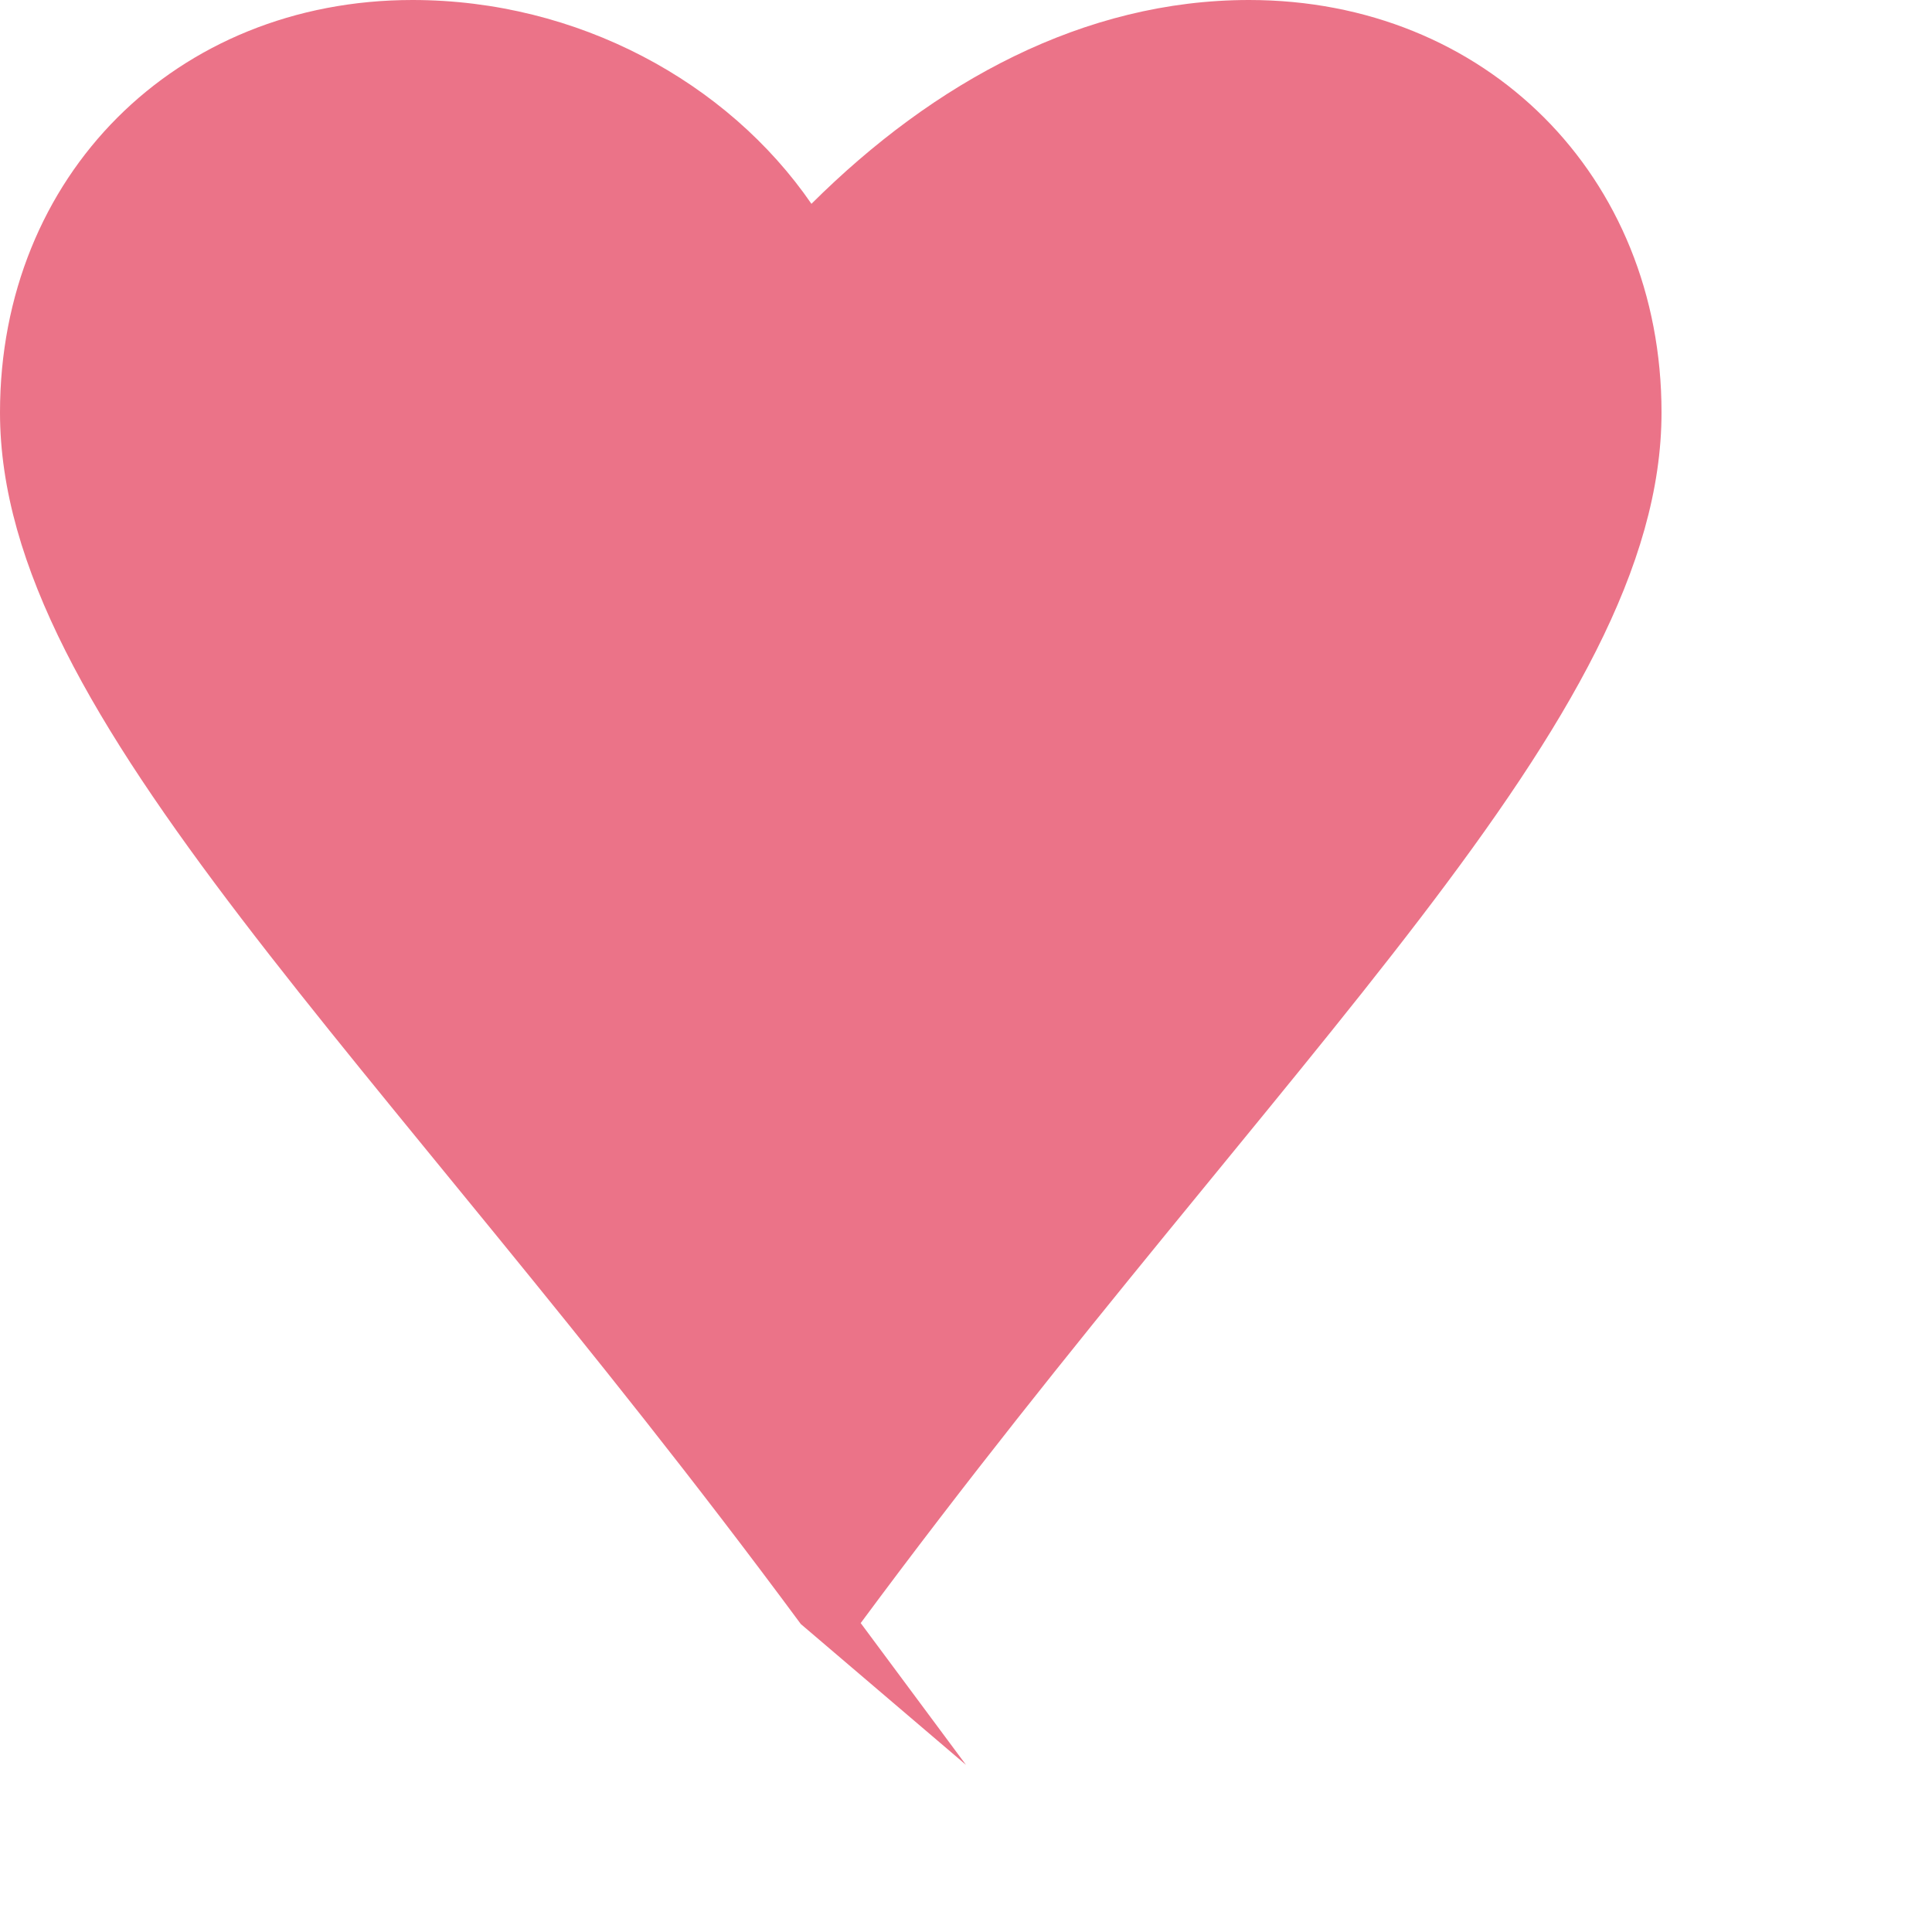
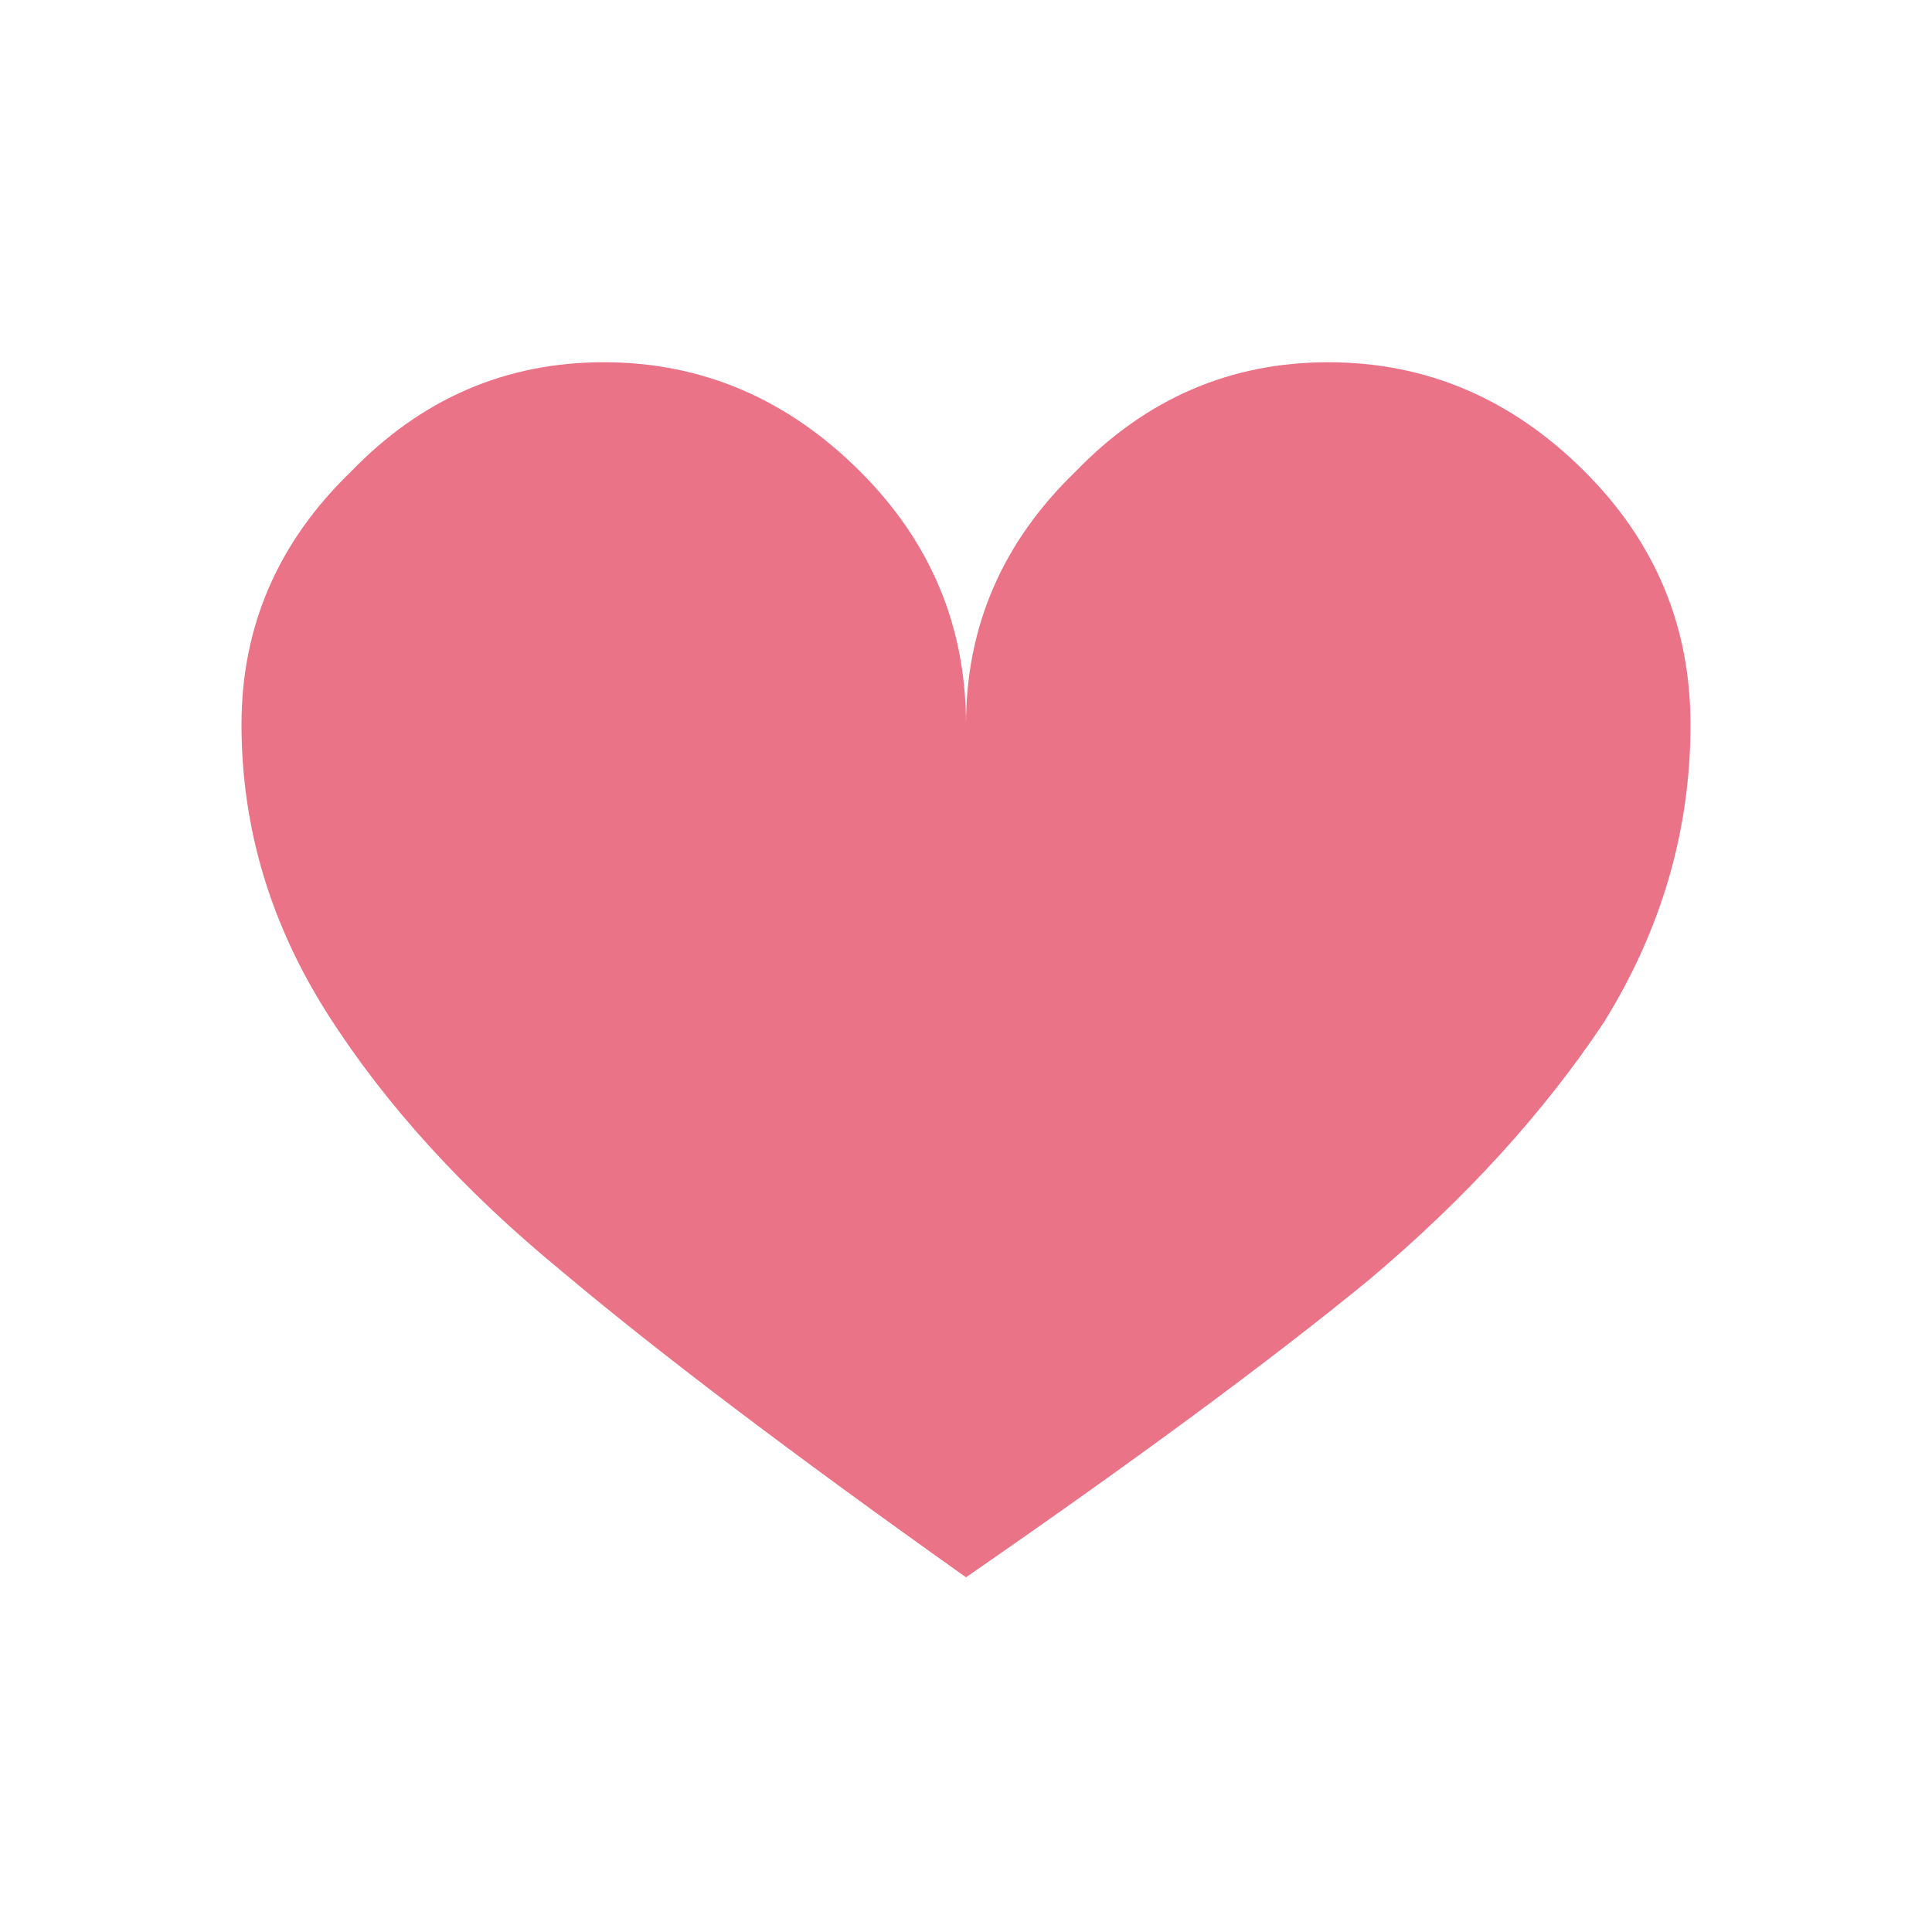
- <svg xmlns="http://www.w3.org/2000/svg" width="22" height="22" viewBox="0 0 100 100">
-   <path d="M50 91.35l-8.55-7.29C19.5 54.36 0 37.28 0 21.35 0 9.1 9.1 0 21.35 0c8.55 0 16.31 4.24 20.65 10.55C48.34 4.24 56.1 0 64.65 0 76.9 0 86 9.1 86 21.35c0 15.93-19.5 33.01-41.45 62.66L50 91.35z" fill="#eb7388" />
+ <svg xmlns="http://www.w3.org/2000/svg" fill="#eb7388" width="25px" height="25px" viewBox="0 0 512 512">
+   <path d="M256 418Q187 369 149 337 110 305 87 269 64 233 64 192 64 153 93 125 121 96 160 96 199 96 228 125 256 153 256 192 256 153 285 125 313 96 352 96 391 96 420 125 448 153 448 192 448 234 425 271 401 307 363 339 324 371 256 418Z" />
</svg>
